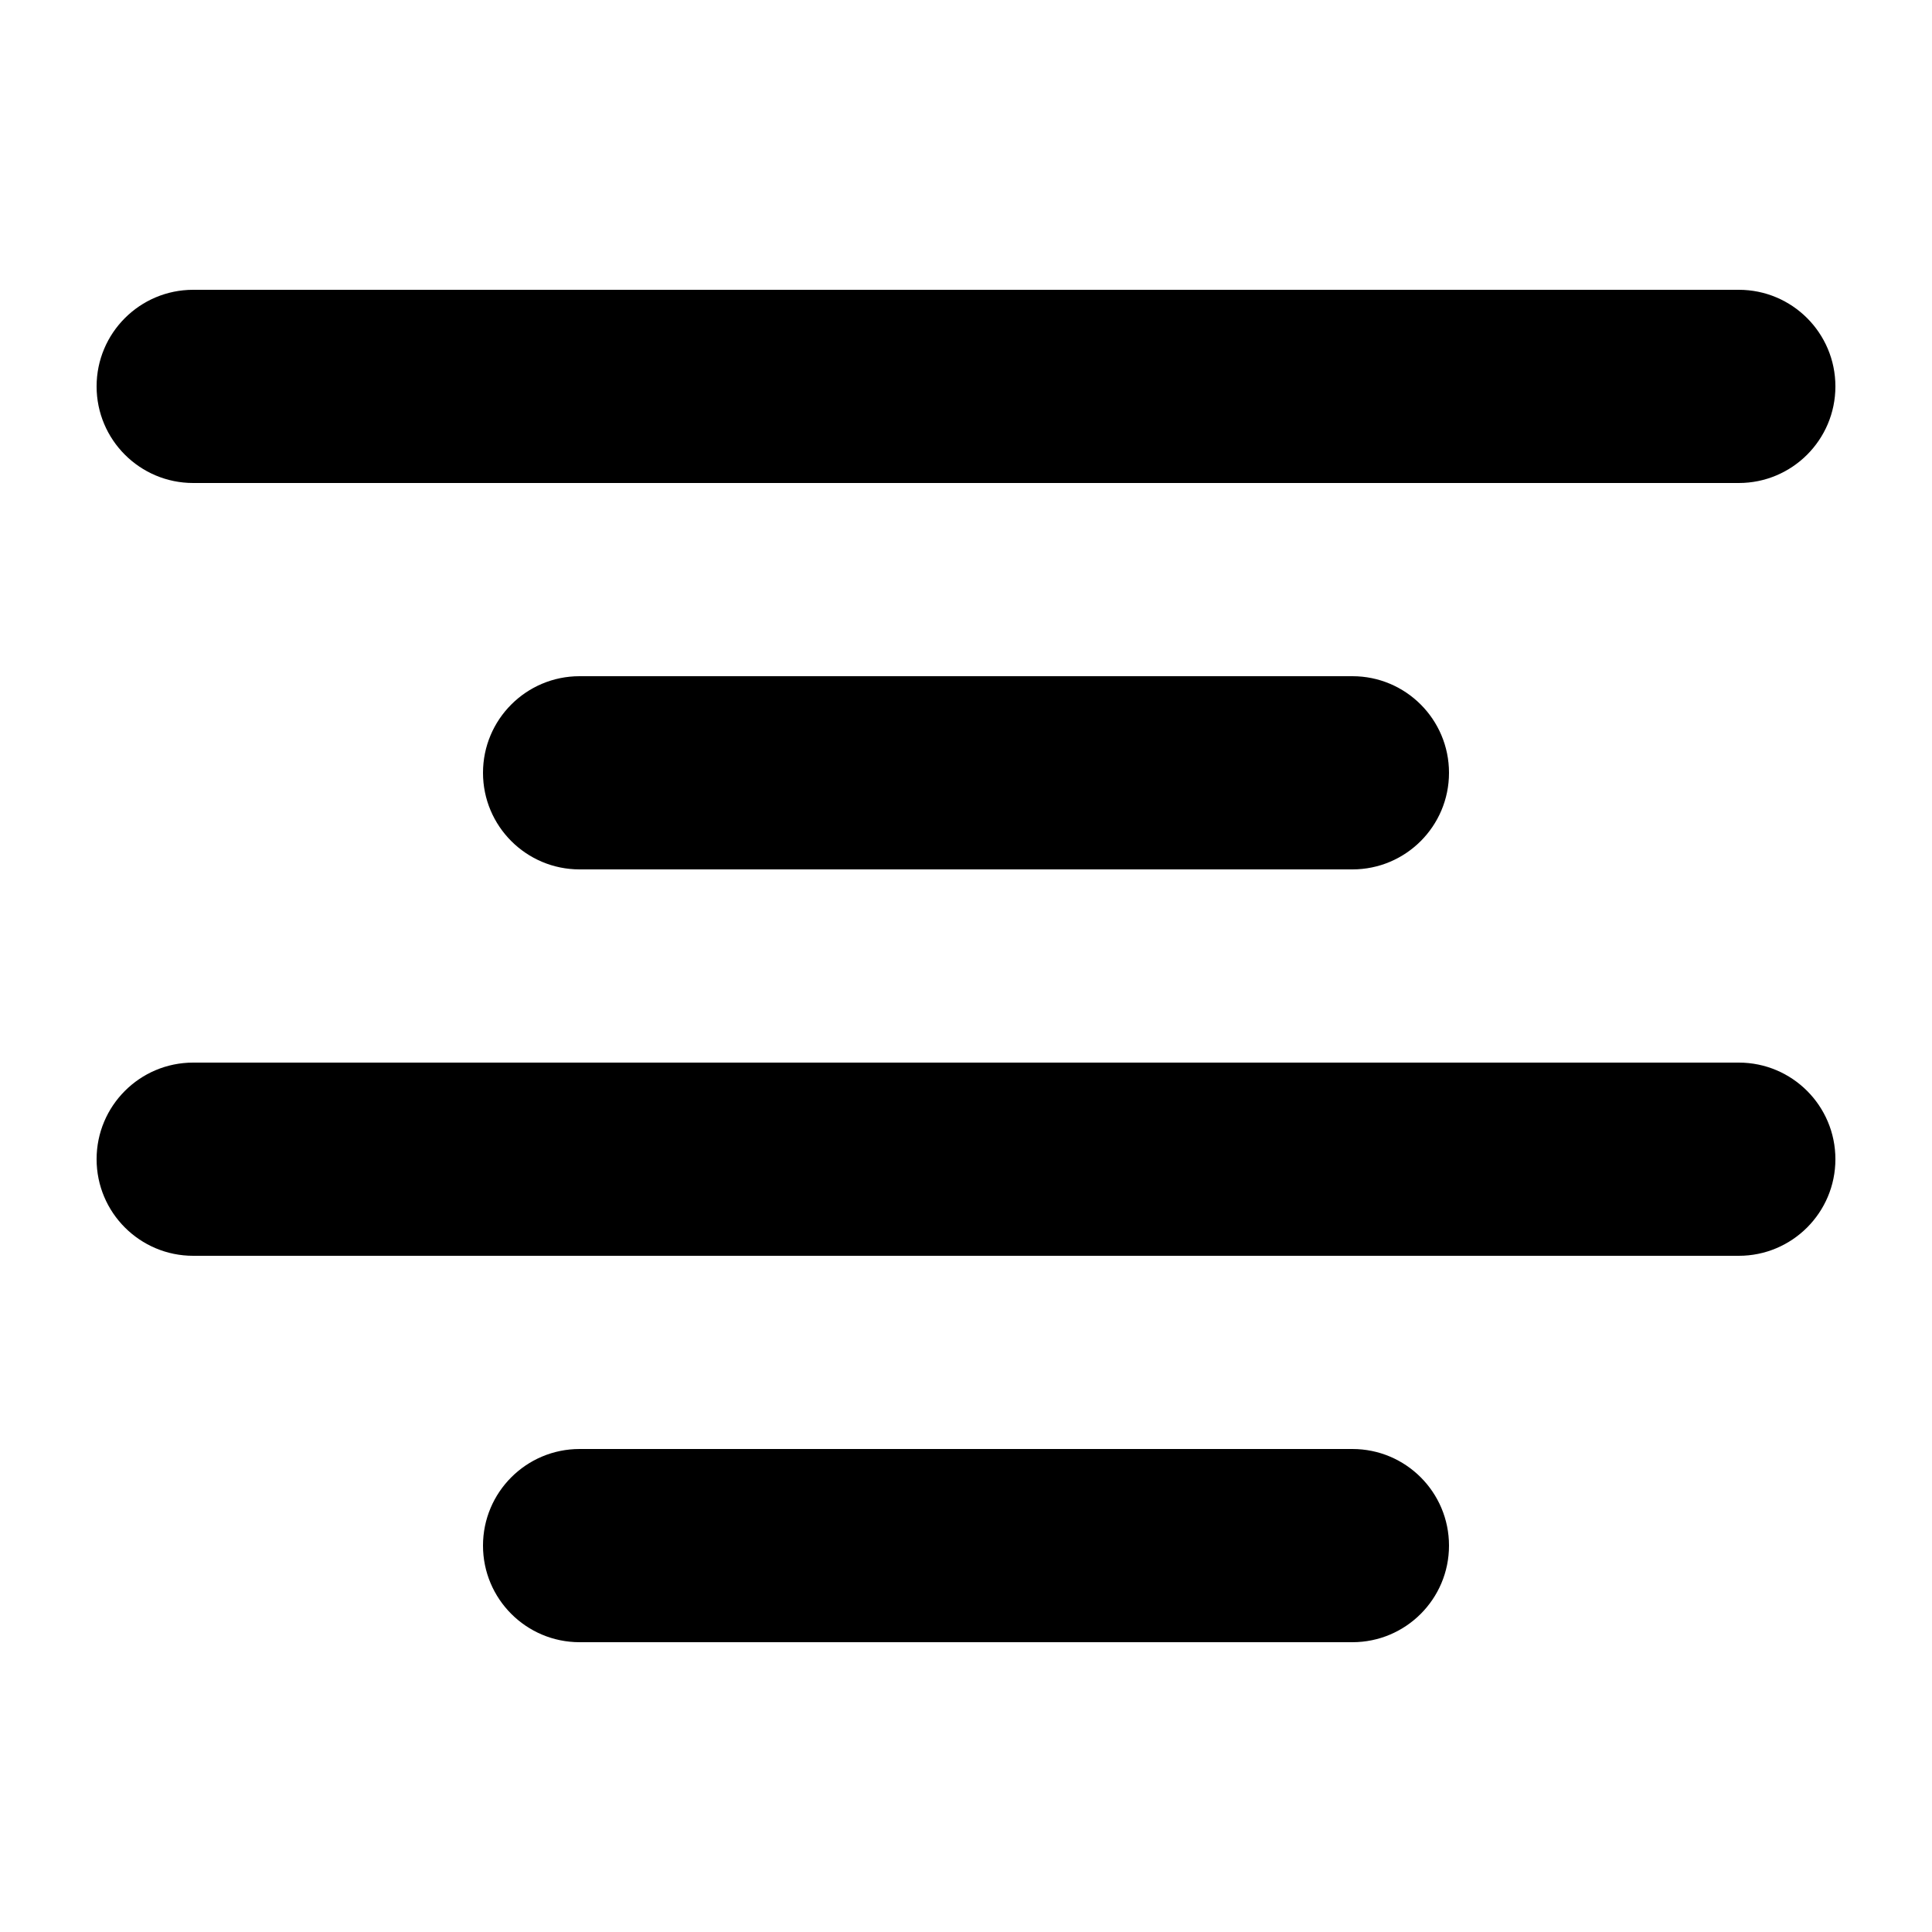
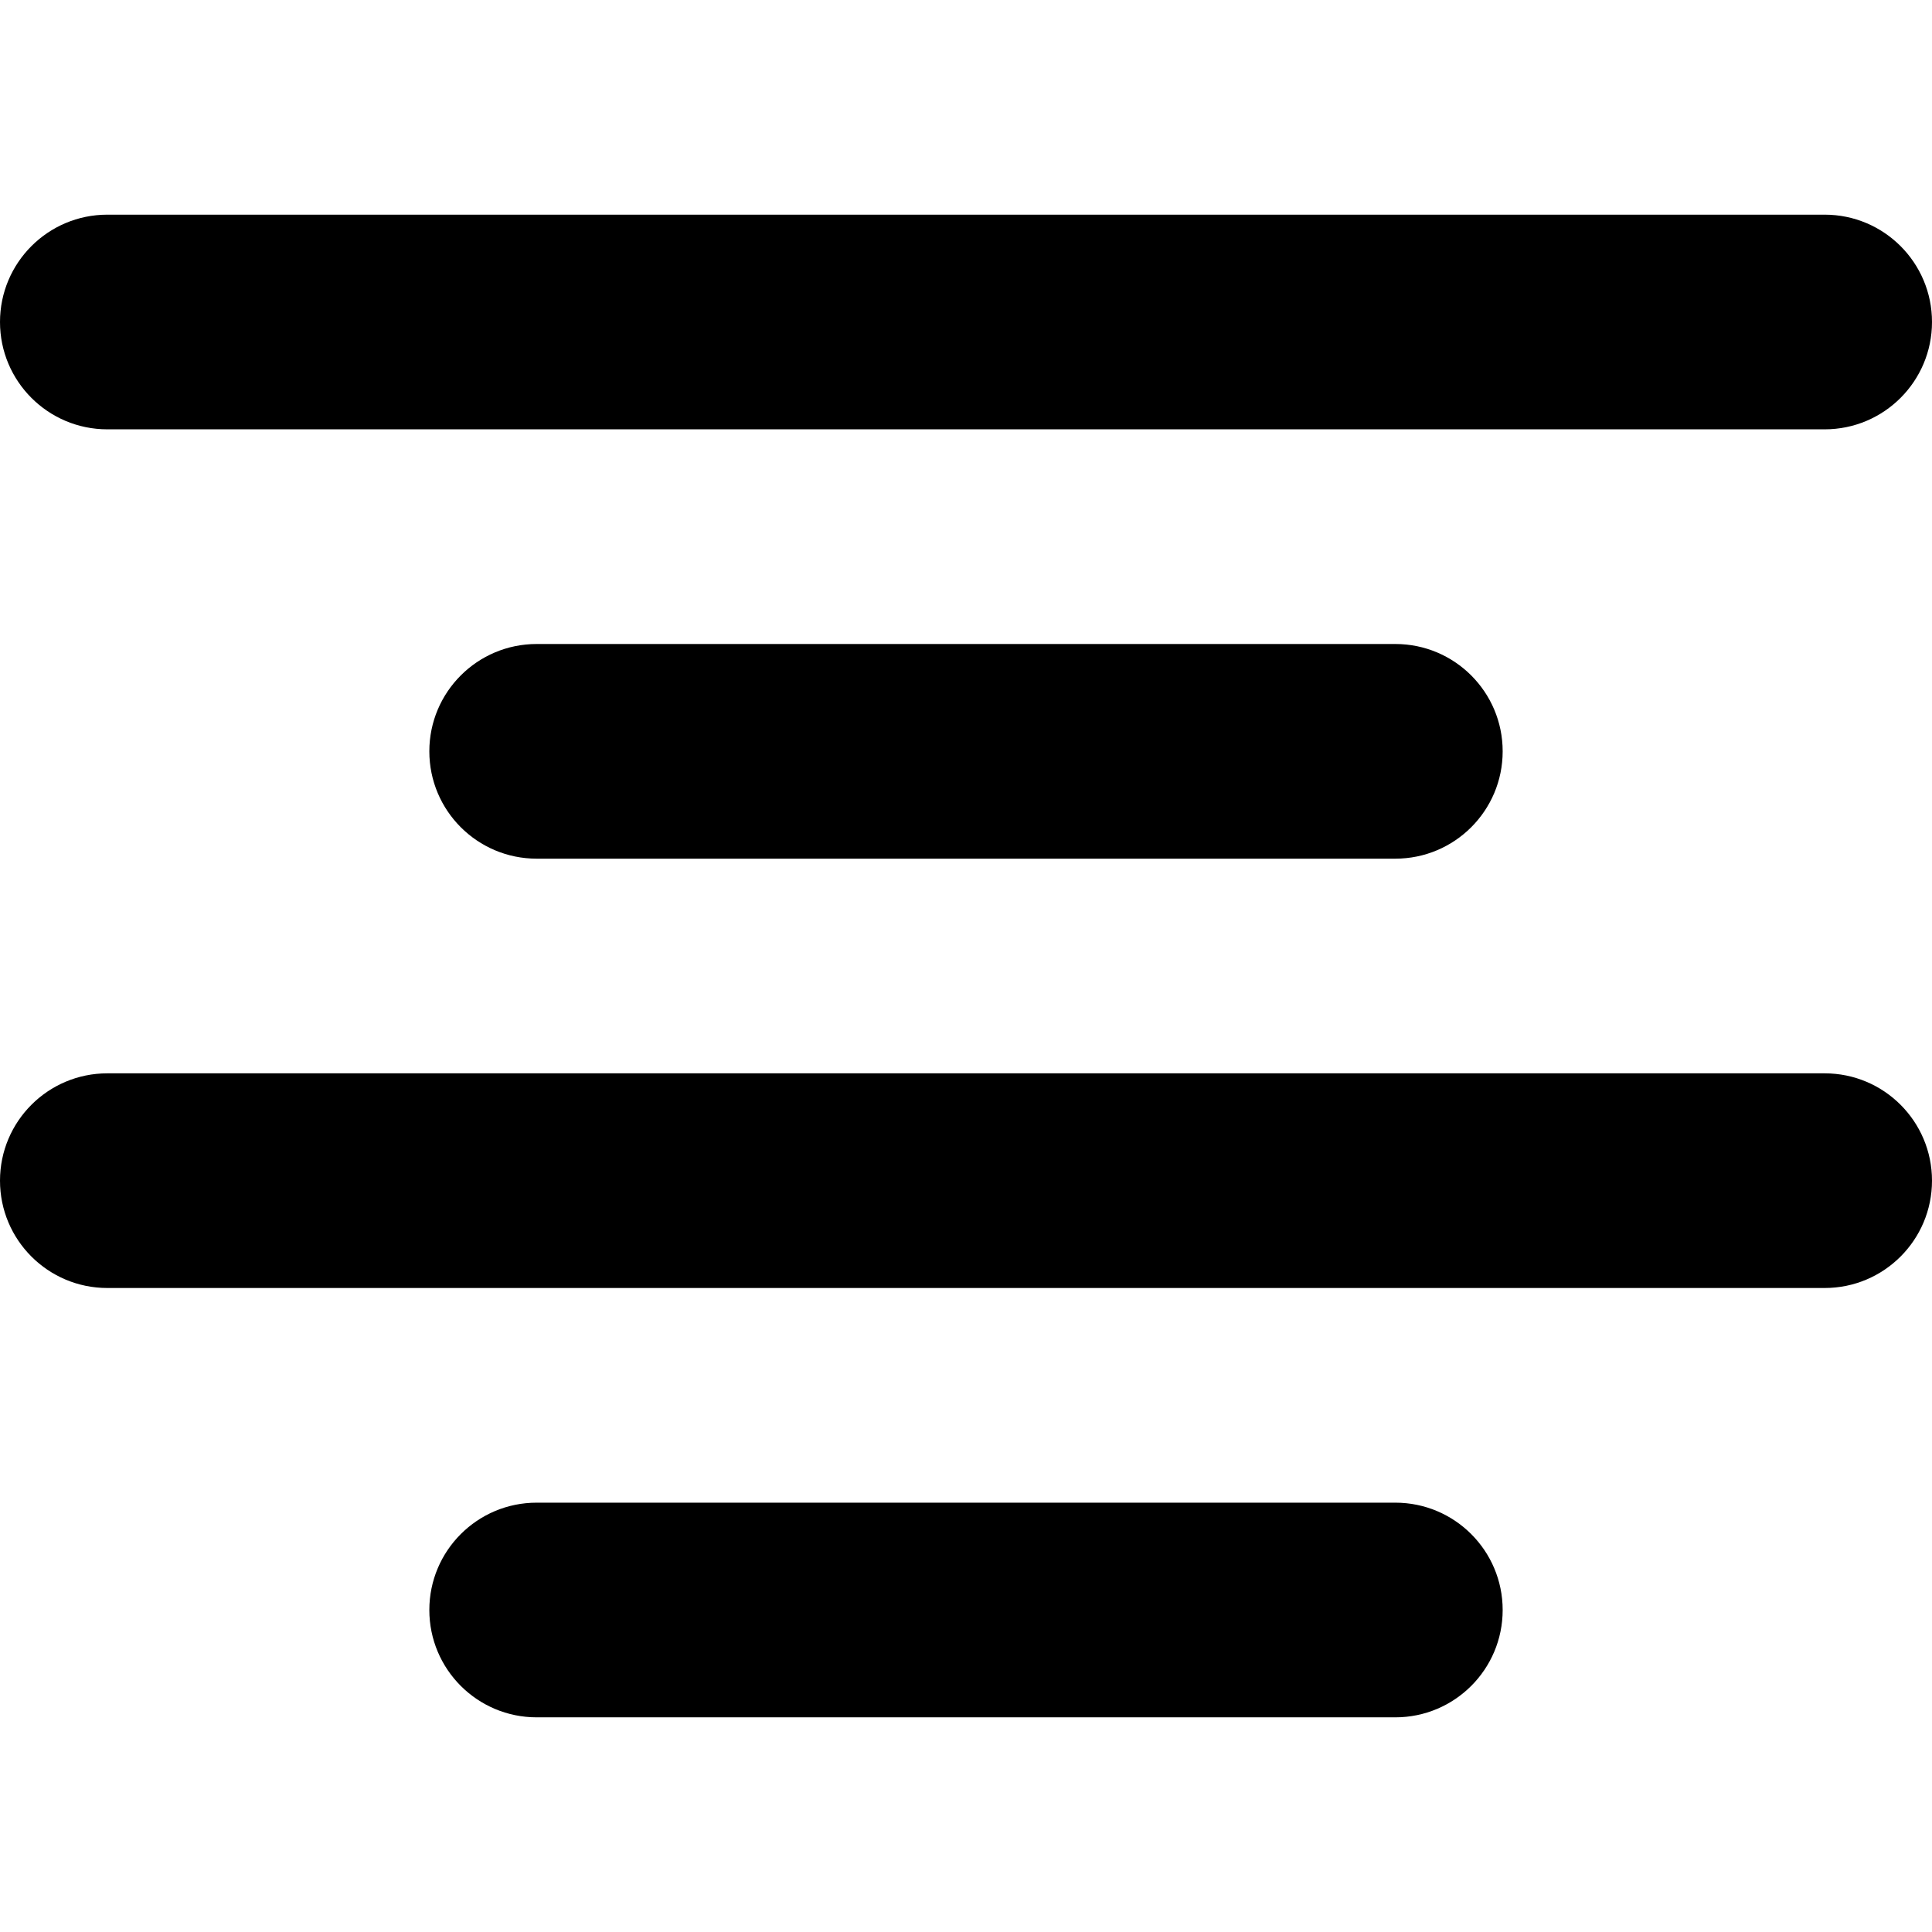
- <svg xmlns="http://www.w3.org/2000/svg" width="800" height="800" viewBox="0 0 20 20" fill="none">
-   <path fill="#000" fill-rule="evenodd" d="M18 5a1 1 0 1 0 0-2H2a1 1 0 0 0 0 2h16zm-4 4a1 1 0 1 0 0-2H6a1 1 0 1 0 0 2h8zm5 3a1 1 0 0 1-1 1H2a1 1 0 1 1 0-2h16a1 1 0 0 1 1 1zm-5 5a1 1 0 1 0 0-2H6a1 1 0 1 0 0 2h8z" />
+ <svg xmlns="http://www.w3.org/2000/svg" width="720" height="720" viewBox="0 0 18 18" fill="none">
+   <path fill="#000" fill-rule="evenodd" d="M17 4a1 1 0 100-2H1a1 1 0 000 2zm-4 4a1 1 0 100-2H5a1 1 0 100 2zm5 3a1 1 0 01-1 1H1a1 1 0 110-2h16a1 1 0 011 1zm-5 5a1 1 0 100-2H5a1 1 0 100 2z" />
</svg>
